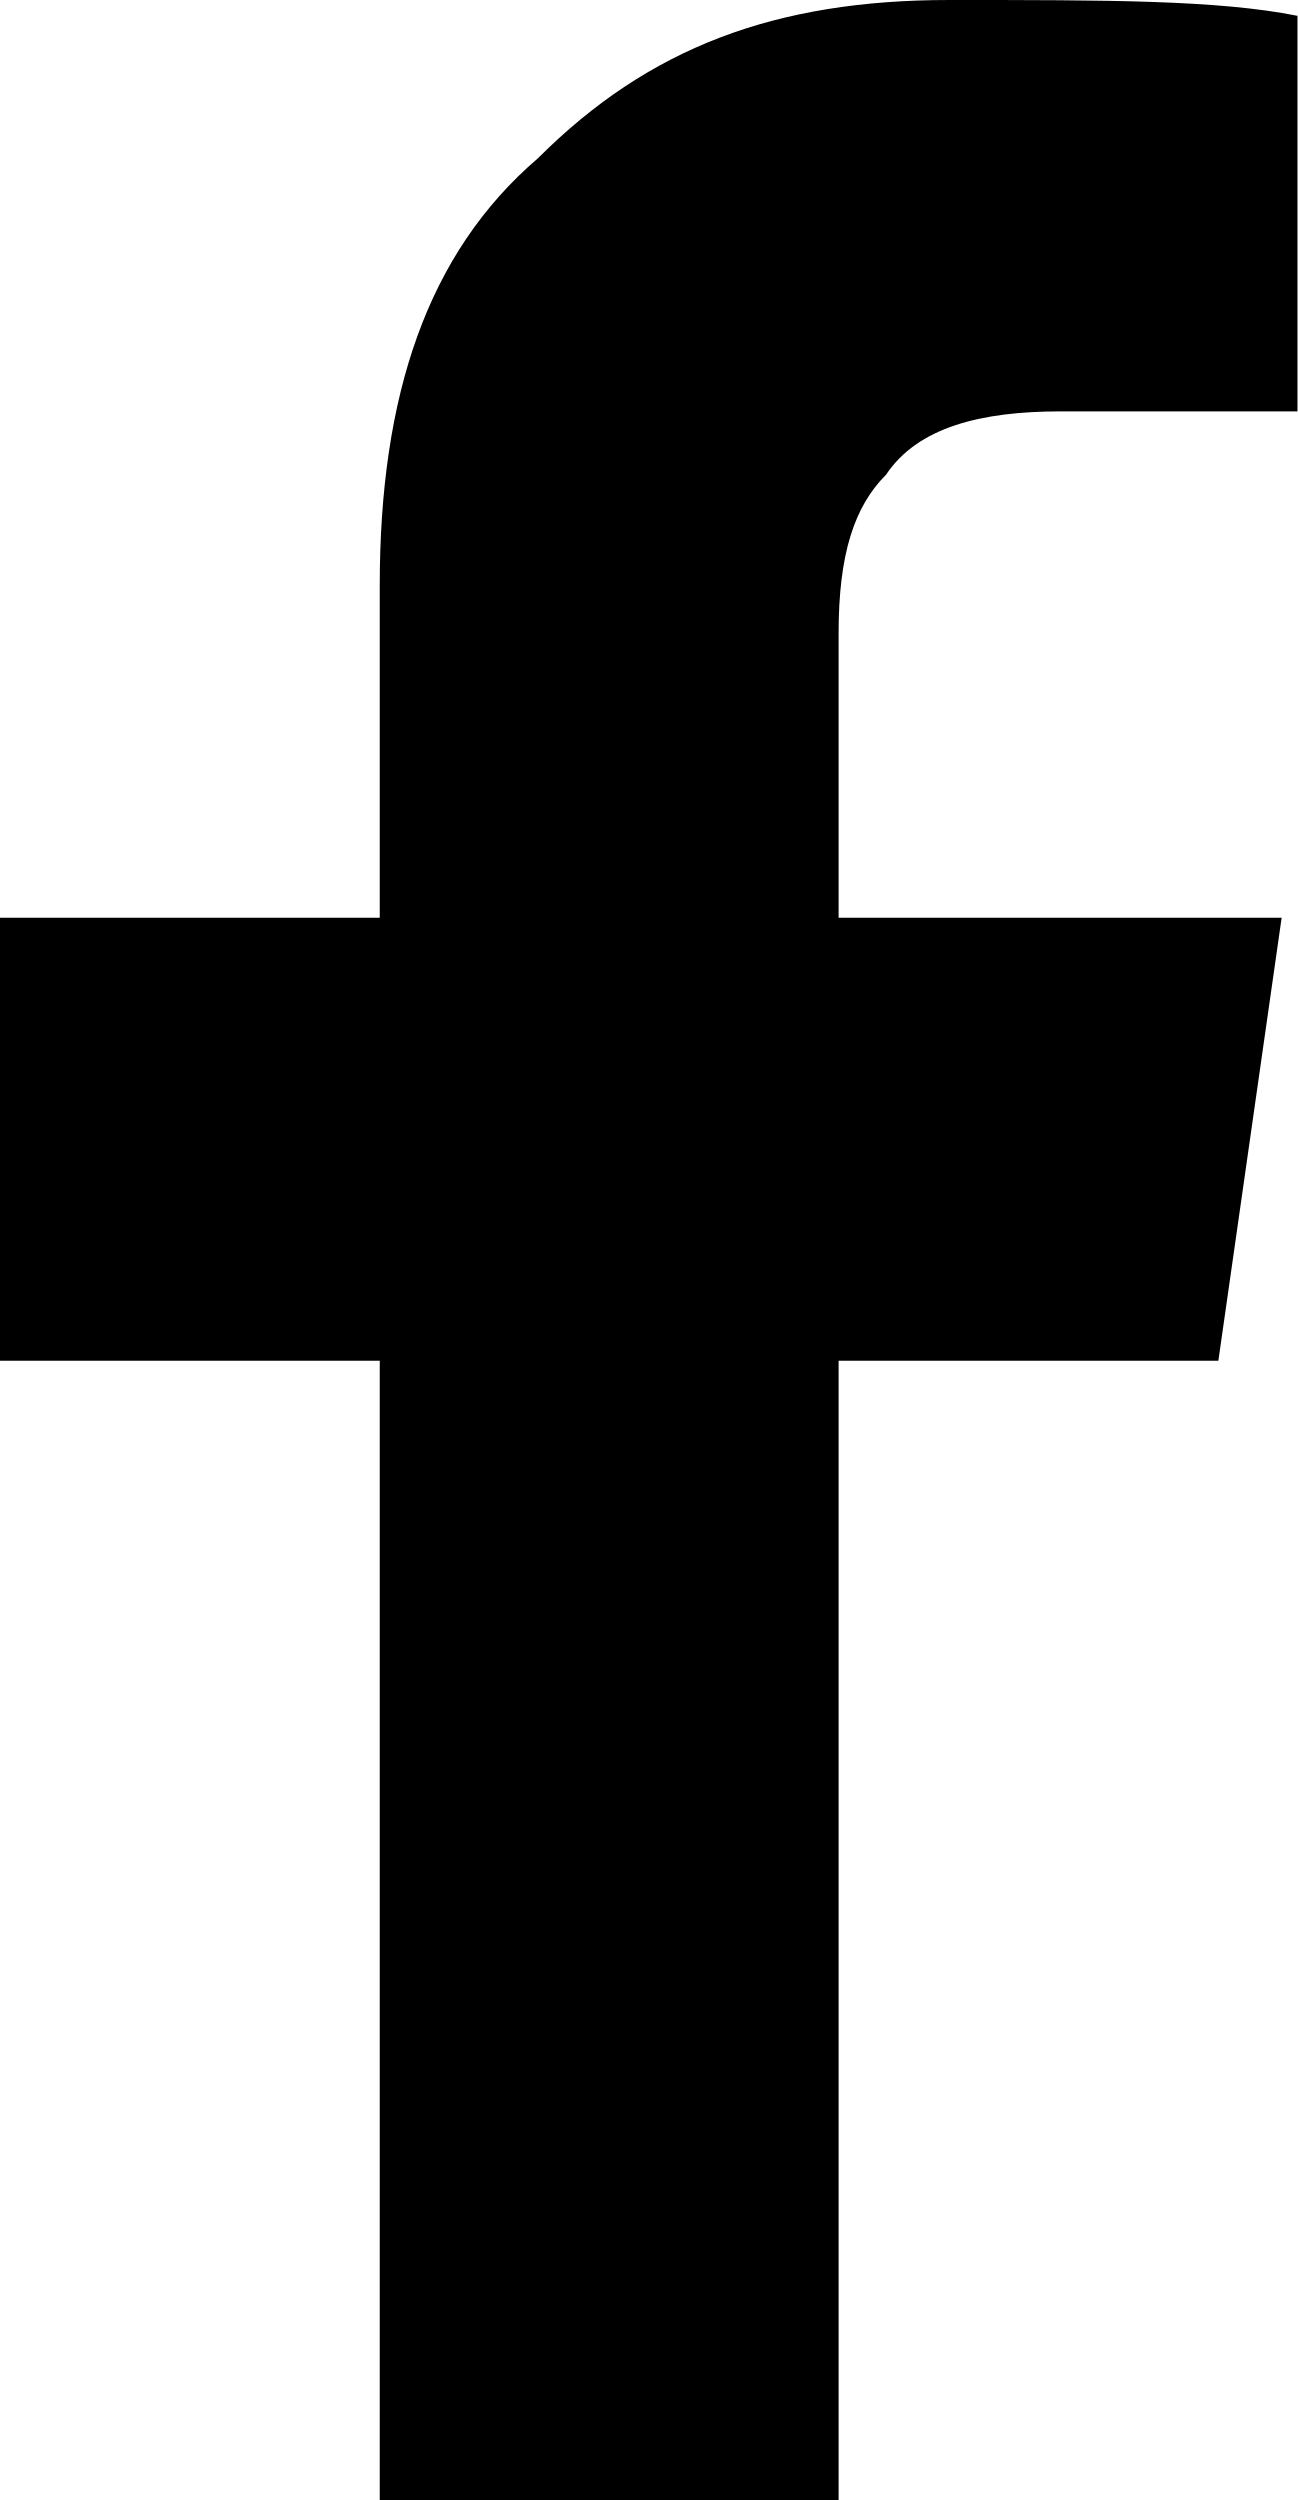
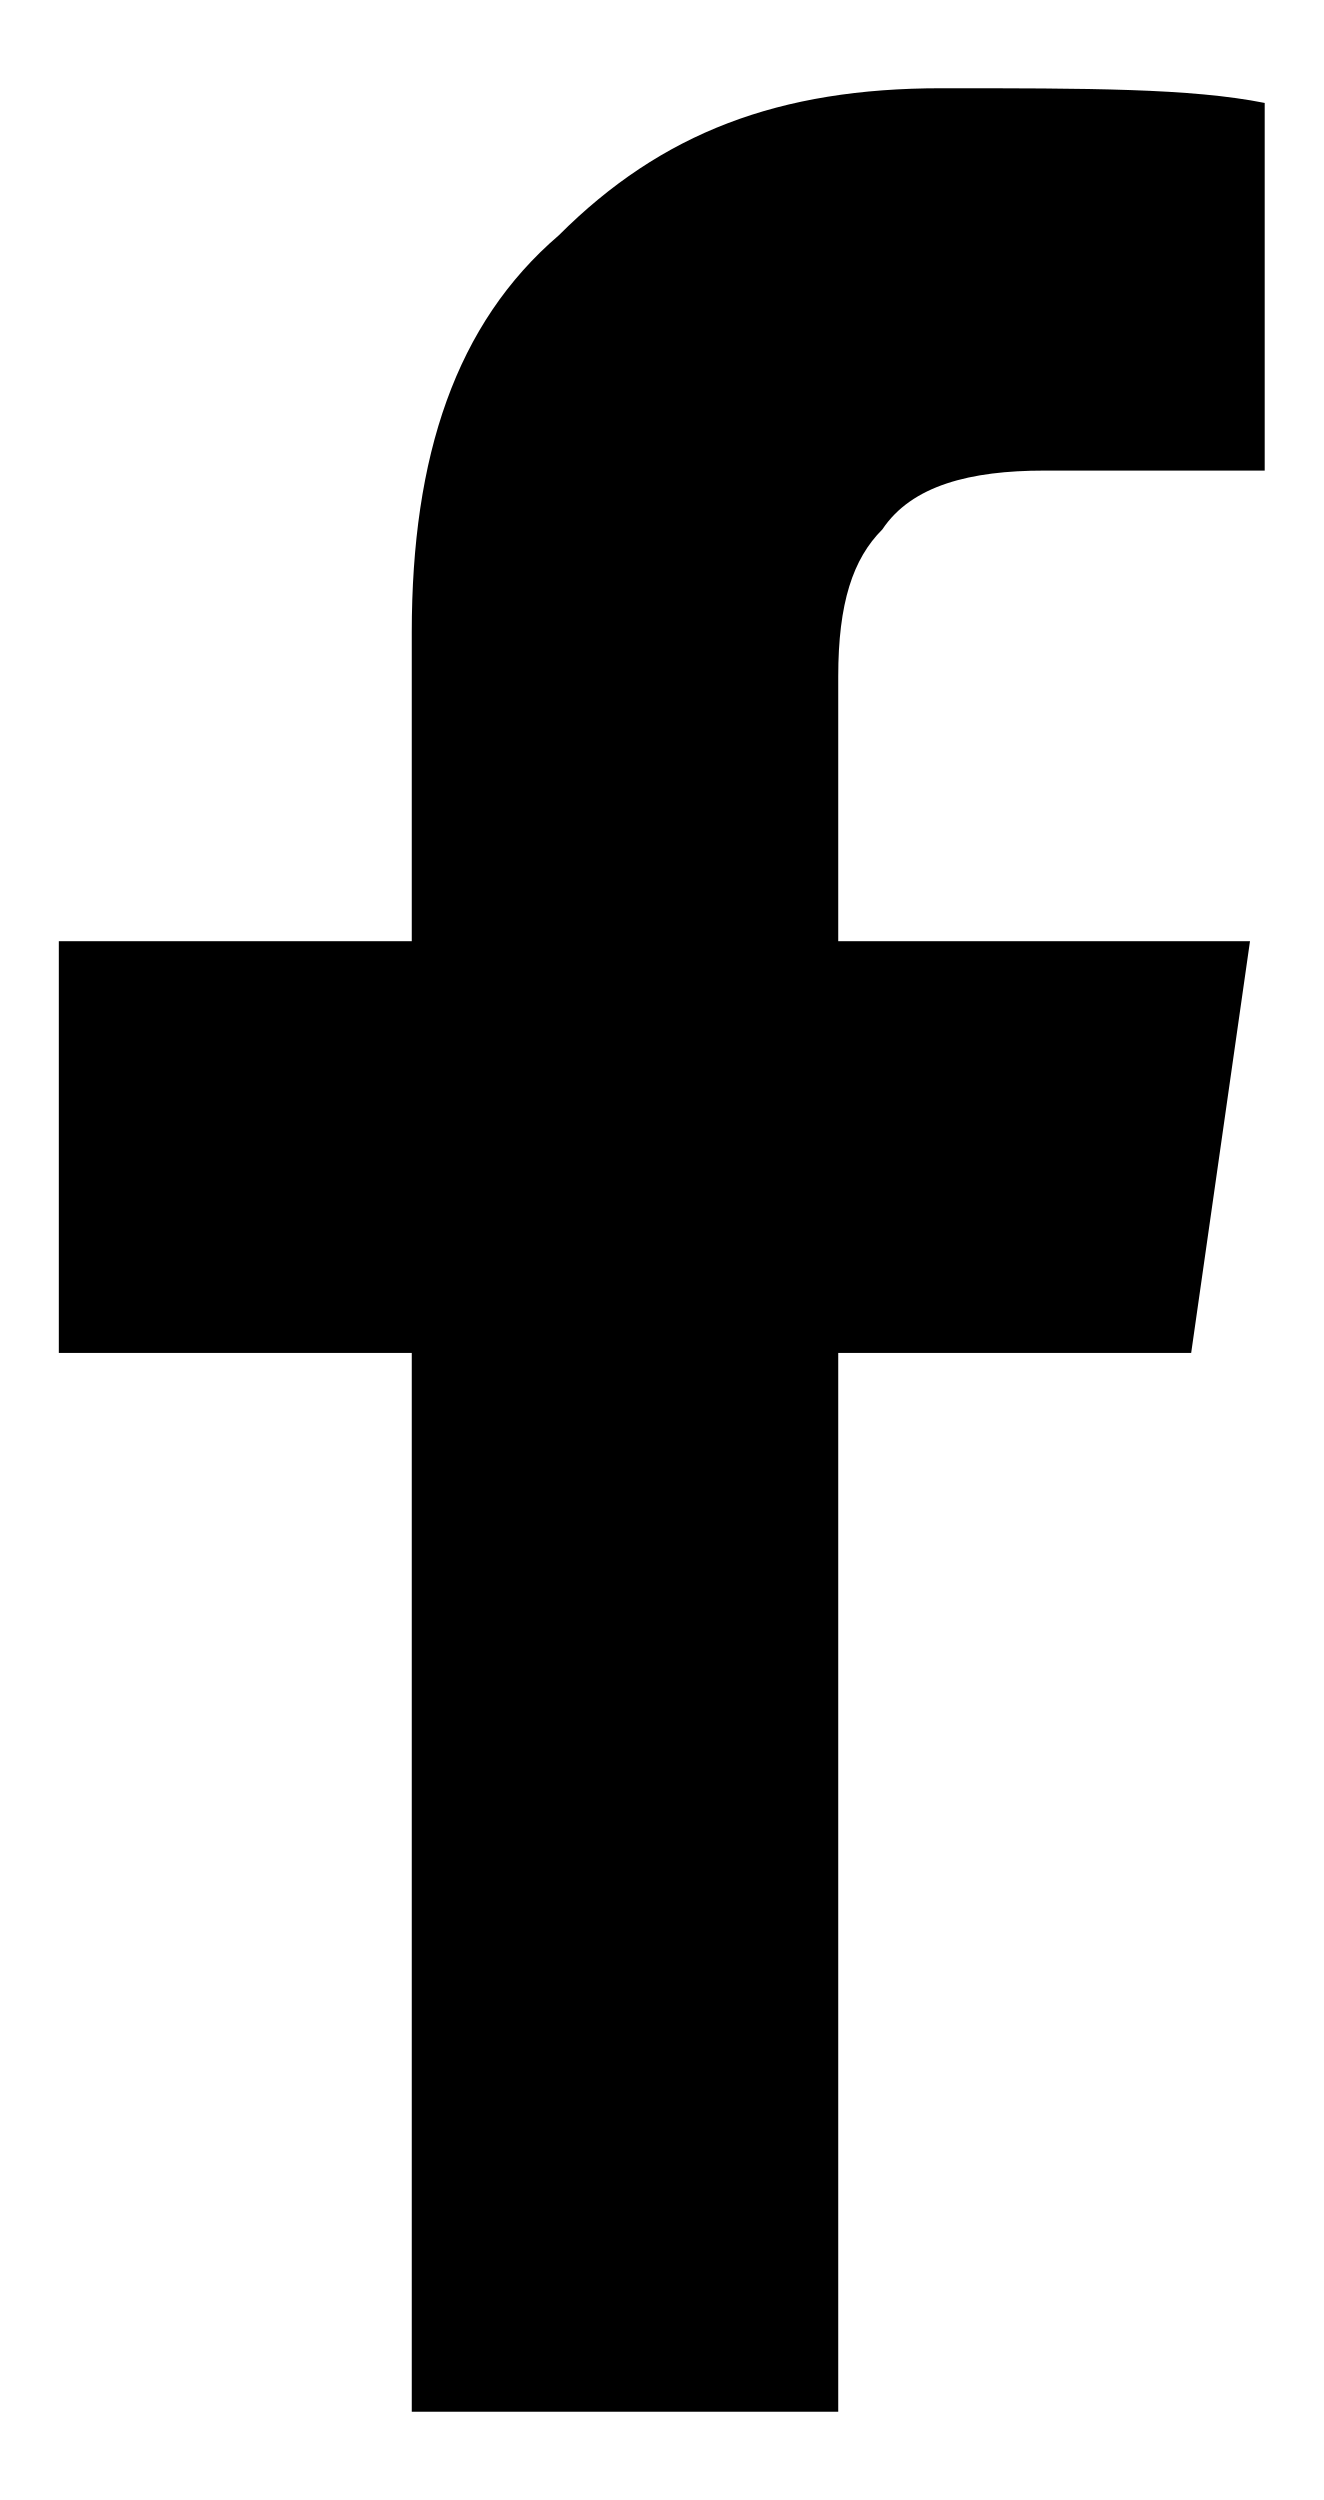
- <svg xmlns="http://www.w3.org/2000/svg" viewBox="-301 389.2 8.2 15.8">
-   <path d="M-292.8 389.3v2.5h-1.5c-.5 0-.9.1-1.1.4-.2.2-.3.5-.3 1v1.8h2.8l-.4 2.8h-2.4v7.2h-2.9v-7.2h-2.4V395h2.4v-2.1c0-1.2.3-2.1 1-2.7.7-.7 1.5-1 2.6-1 1 0 1.7 0 2.2.1" />
+ <svg xmlns="http://www.w3.org/2000/svg" viewBox="-306.4 385.8 9 17">
+   <path d="M-297.8 386.5v2.5h-1.5c-.5 0-.9.1-1.1.4-.2.2-.3.5-.3 1v1.8h2.8l-.4 2.8h-2.4v7.2h-2.9V395h-2.4v-2.8h2.4v-2.1c0-1.2.3-2.1 1-2.7.7-.7 1.5-1 2.6-1 1 0 1.7 0 2.2.1" />
</svg>
